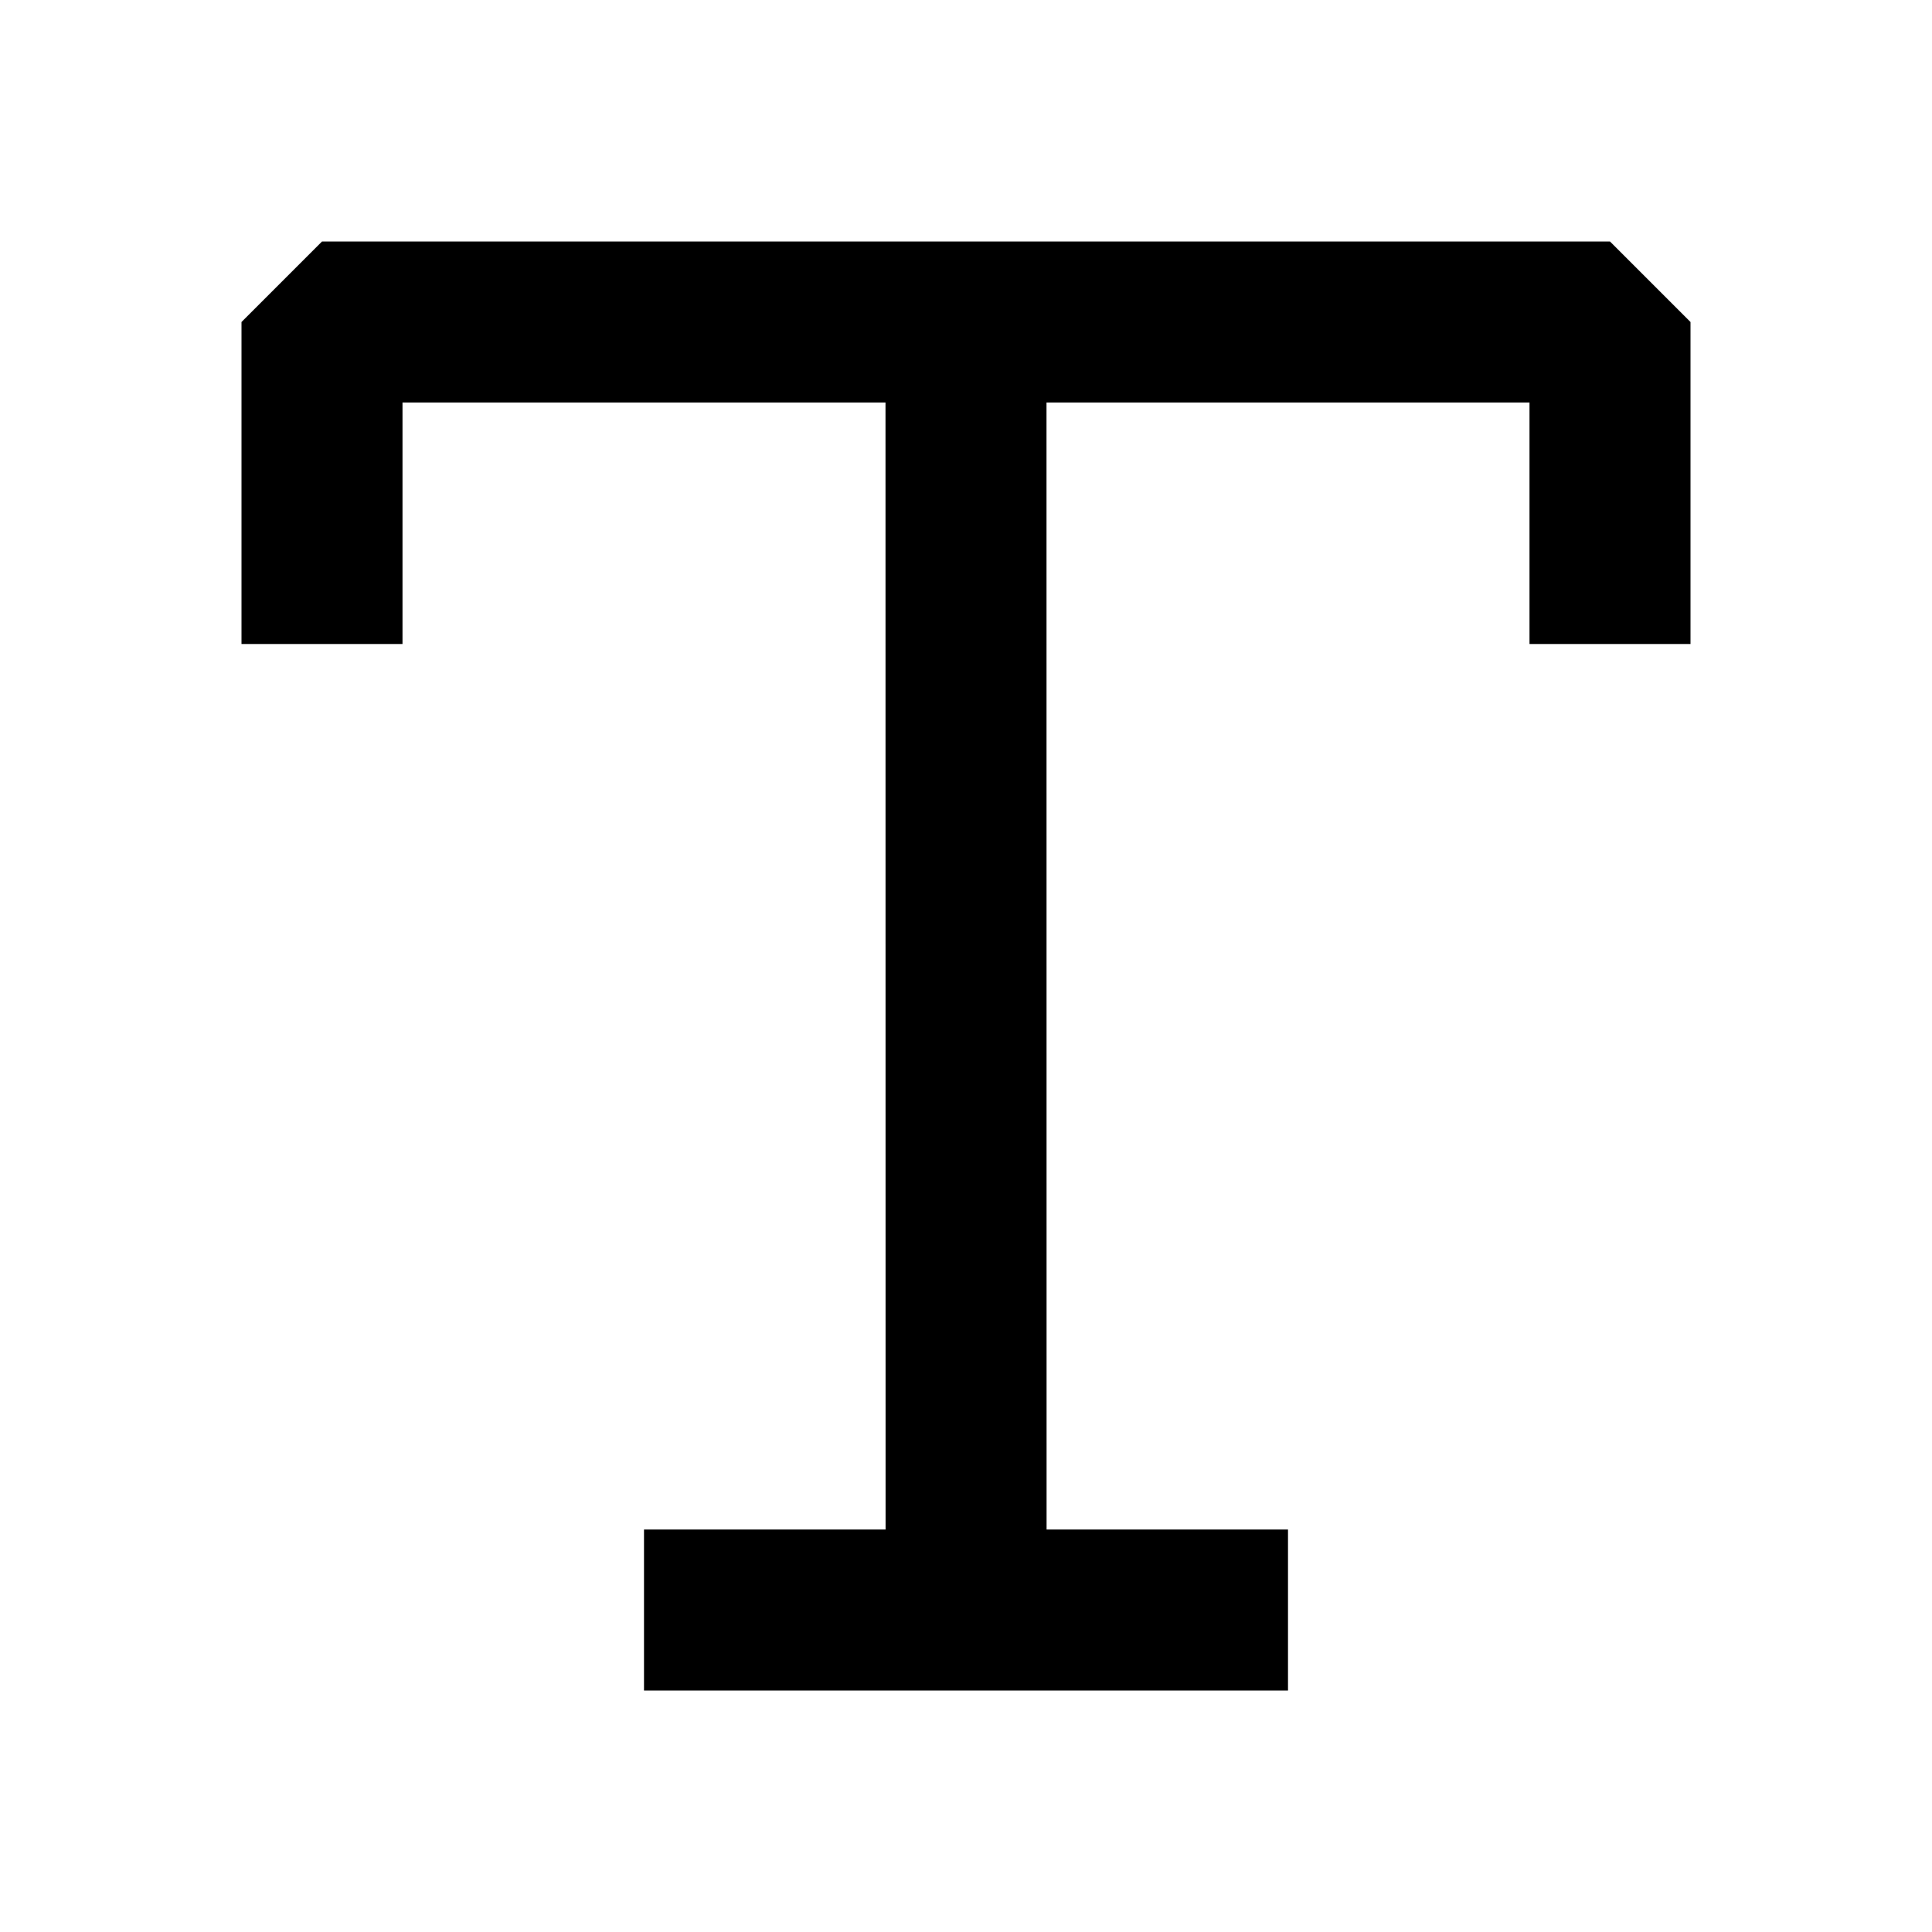
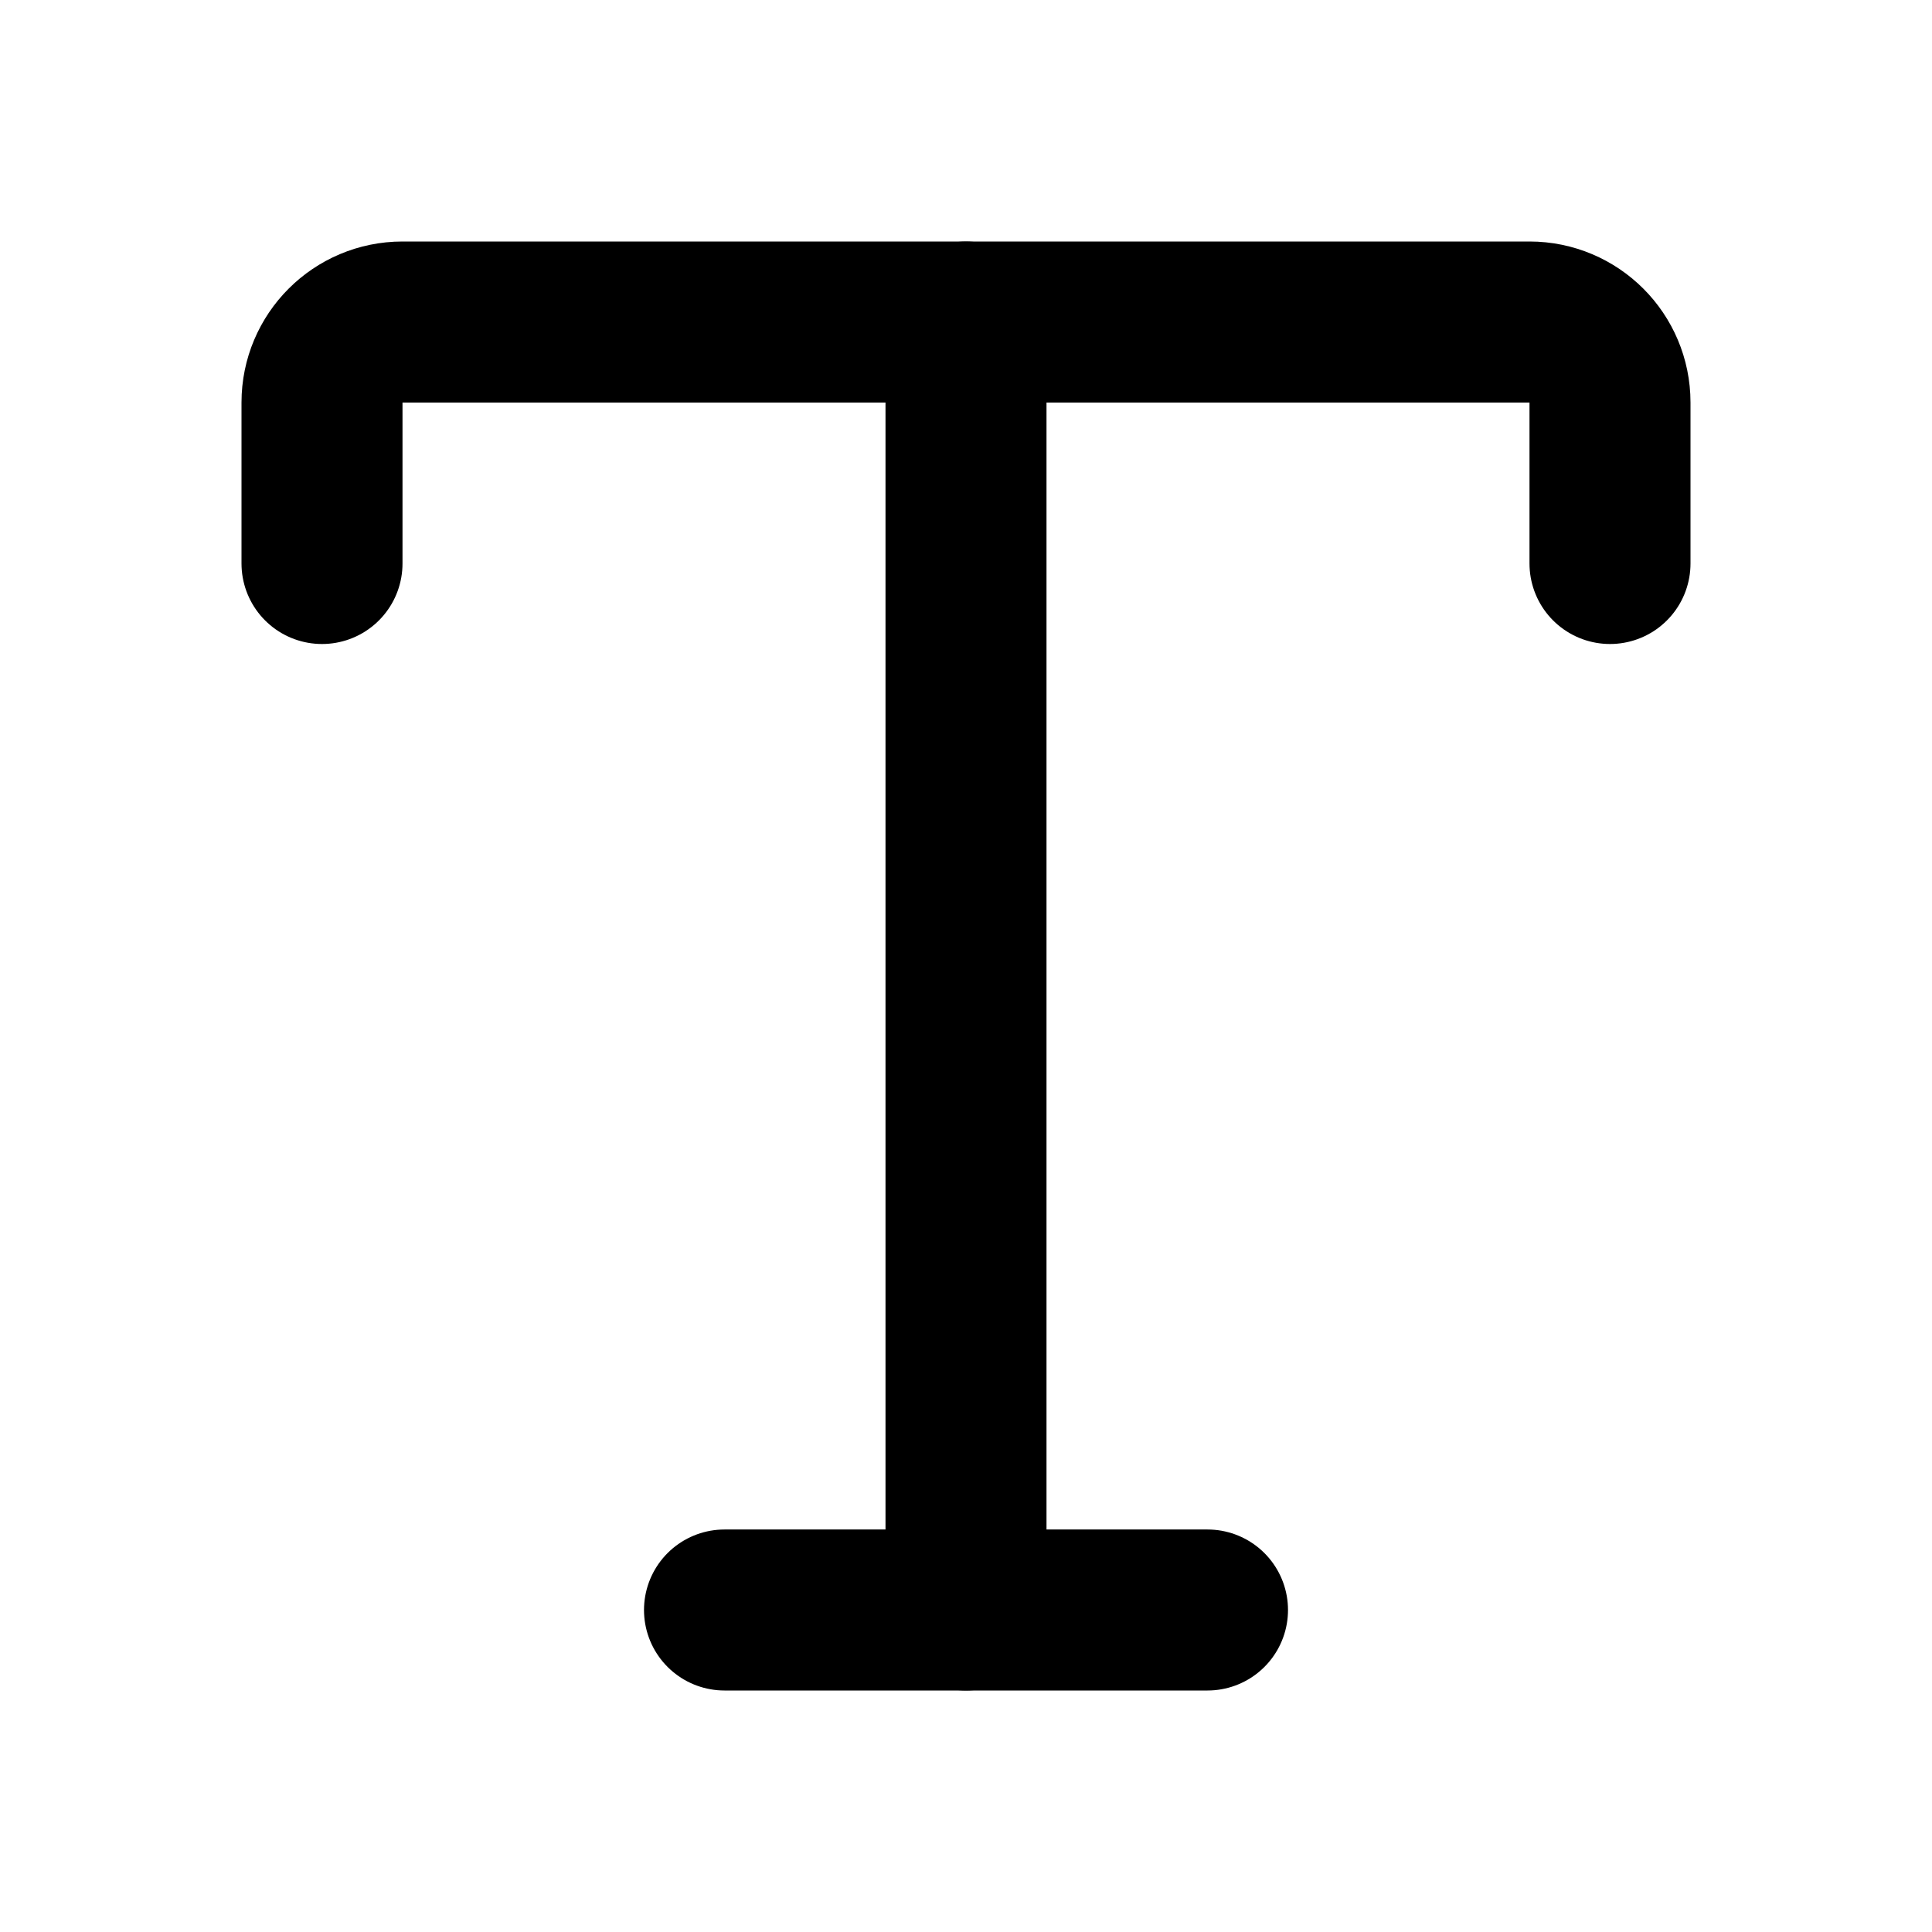
- <svg aria-hidden="true" viewBox="0 0 24 24" fill="none" class="c-bxOhME c-bxOhME-dvzWZT-size-medium c-bxOhME-iPJLV-css">
-   <path fill="currentColor" d="m20 3 1 1v4h-2V5h-6l.001 14H16v2H8v-2h3.001L11 5H5v3H3V4l1-1h16Z" />
+ <svg xmlns="http://www.w3.org/2000/svg" width="24" height="24" viewBox="0 0 24 24" fill="none" stroke="currentColor" stroke-width="2" stroke-linecap="round" stroke-linejoin="round">
+   <path d="M12 4v16" />
+   <path d="M4 7V5a1 1 0 0 1 1-1h14a1 1 0 0 1 1 1v2" />
+   <path d="M9 20h6" />
</svg>
